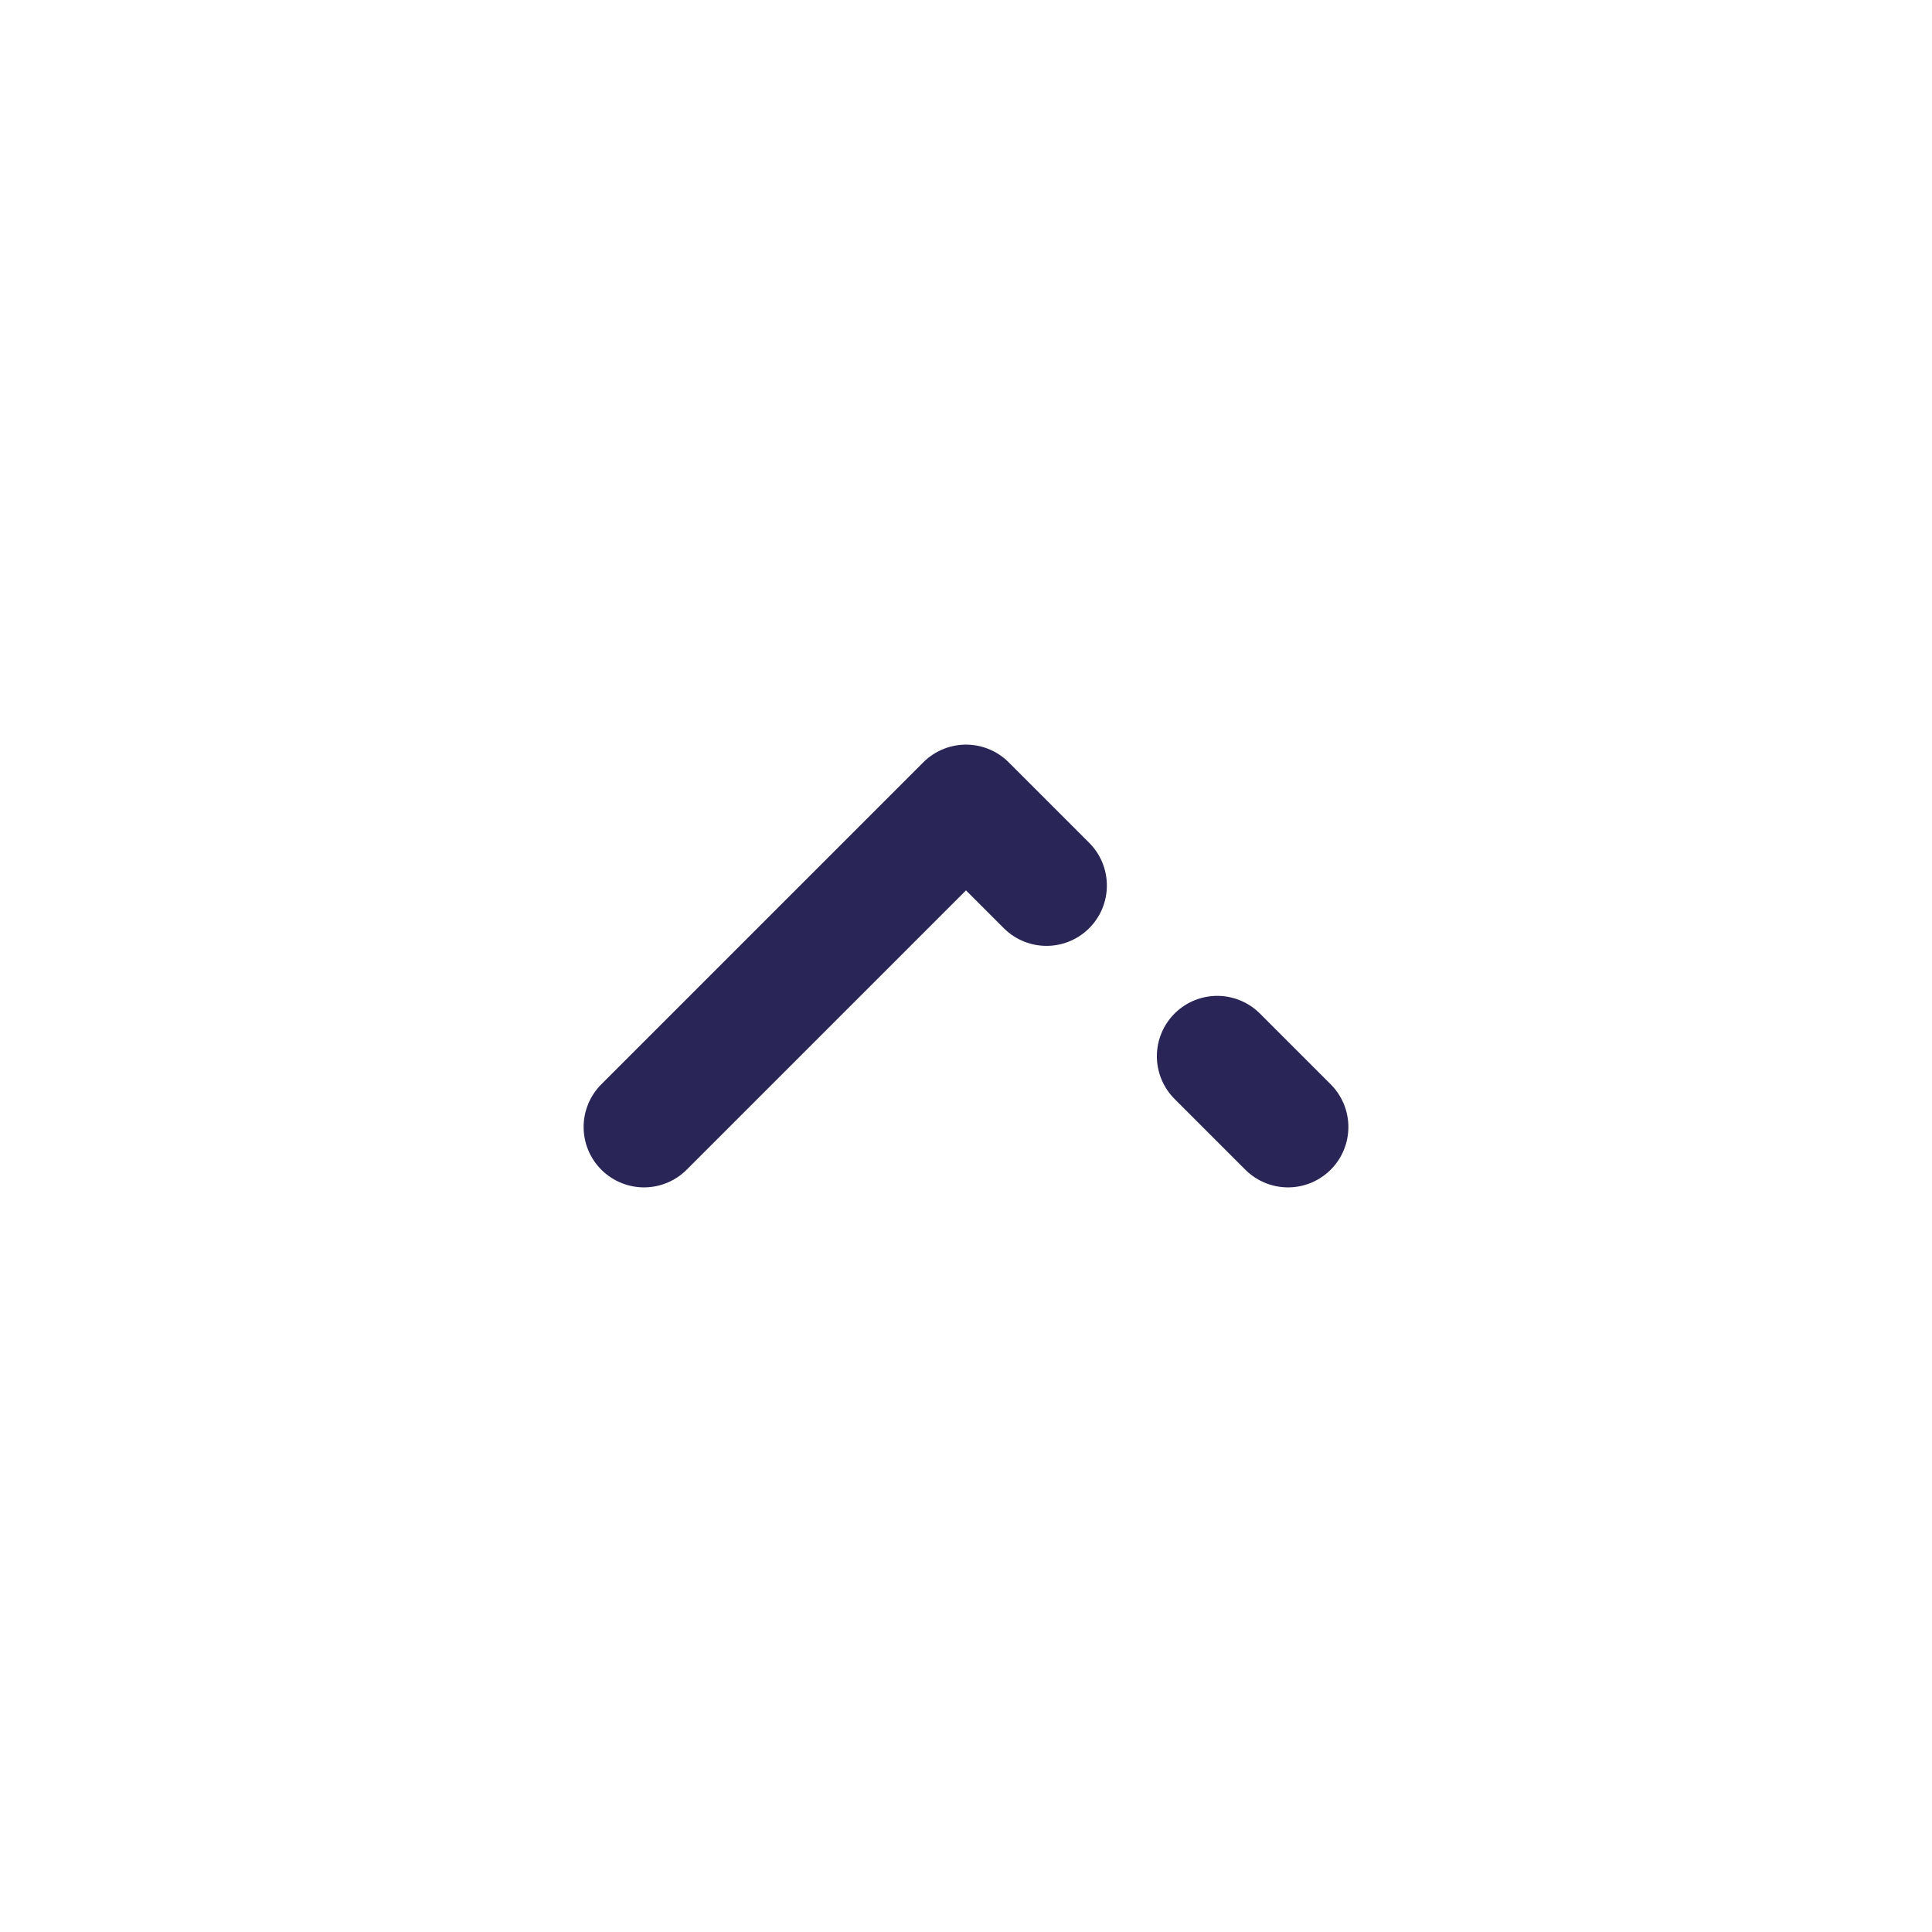
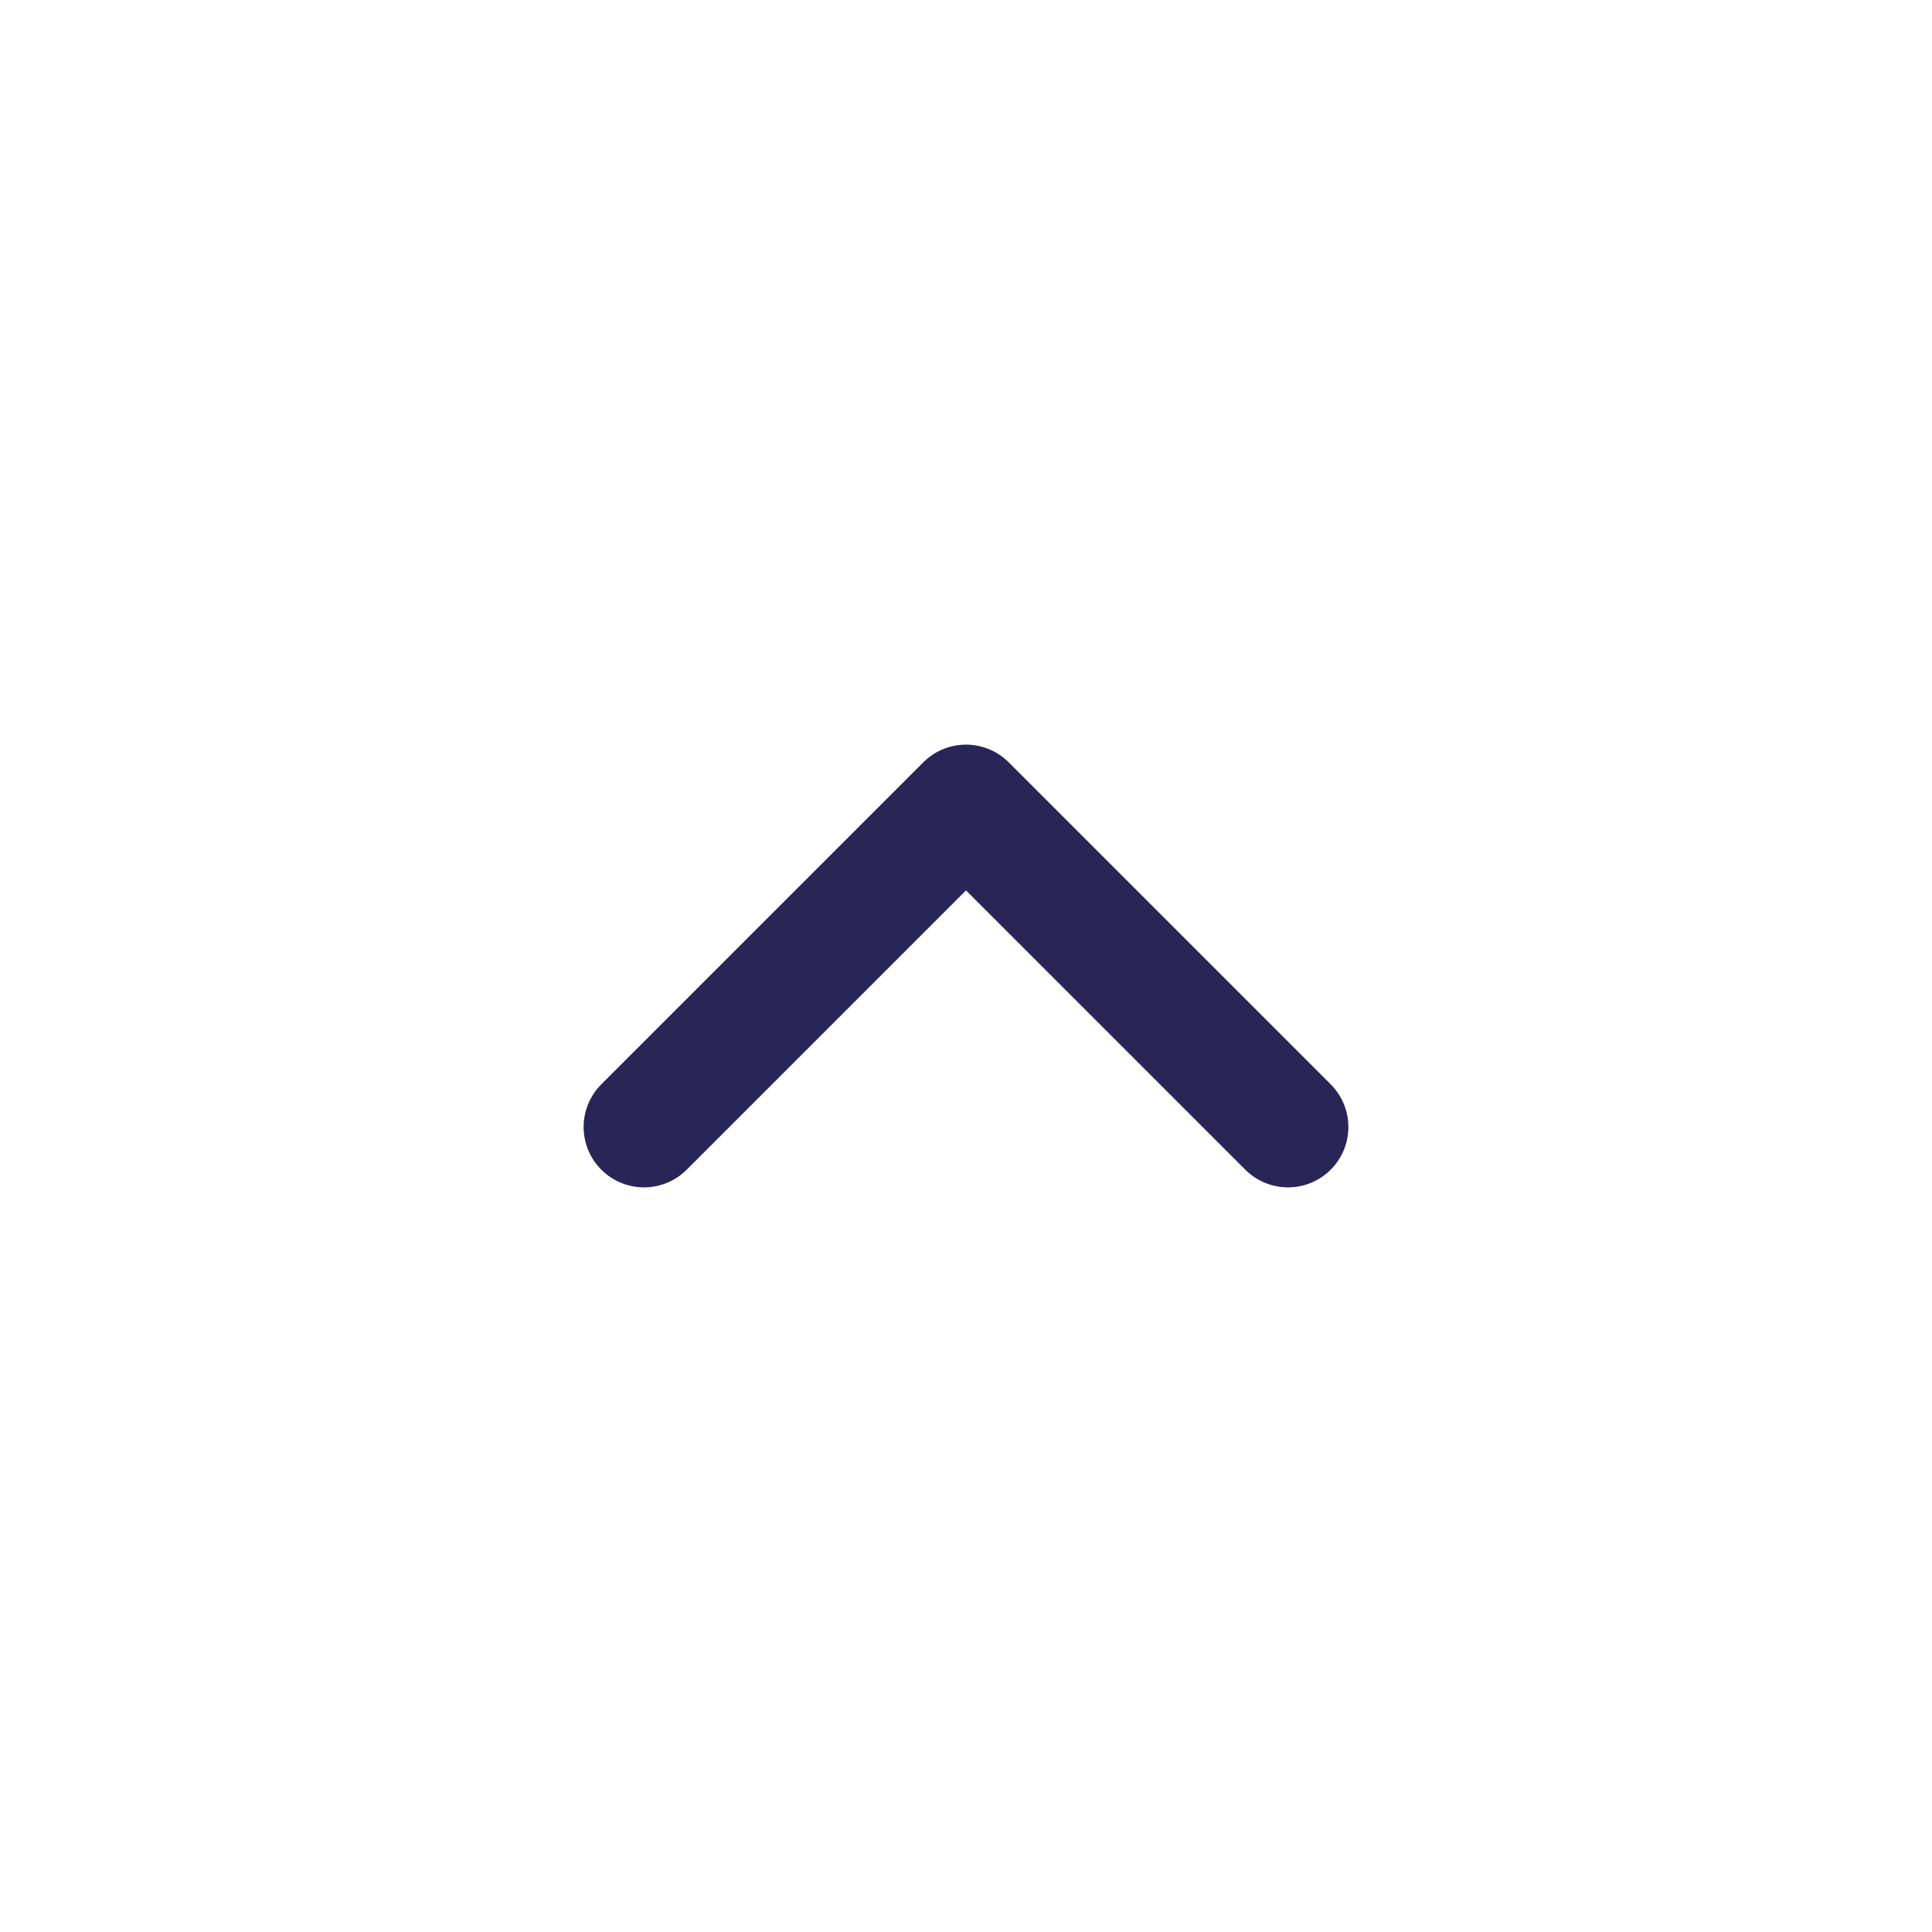
<svg xmlns="http://www.w3.org/2000/svg" width="24" height="24" viewBox="0 0 24 24" fill="none">
-   <path d="M8 14L12 10L13 11M16 14L15.121 13.121" stroke="#292556" stroke-width="1.5" stroke-linecap="round" stroke-linejoin="round" />
+   <path d="M8 14L12 10L16 14" stroke="#292556" stroke-width="1.5" stroke-linecap="round" stroke-linejoin="round" />
</svg>
